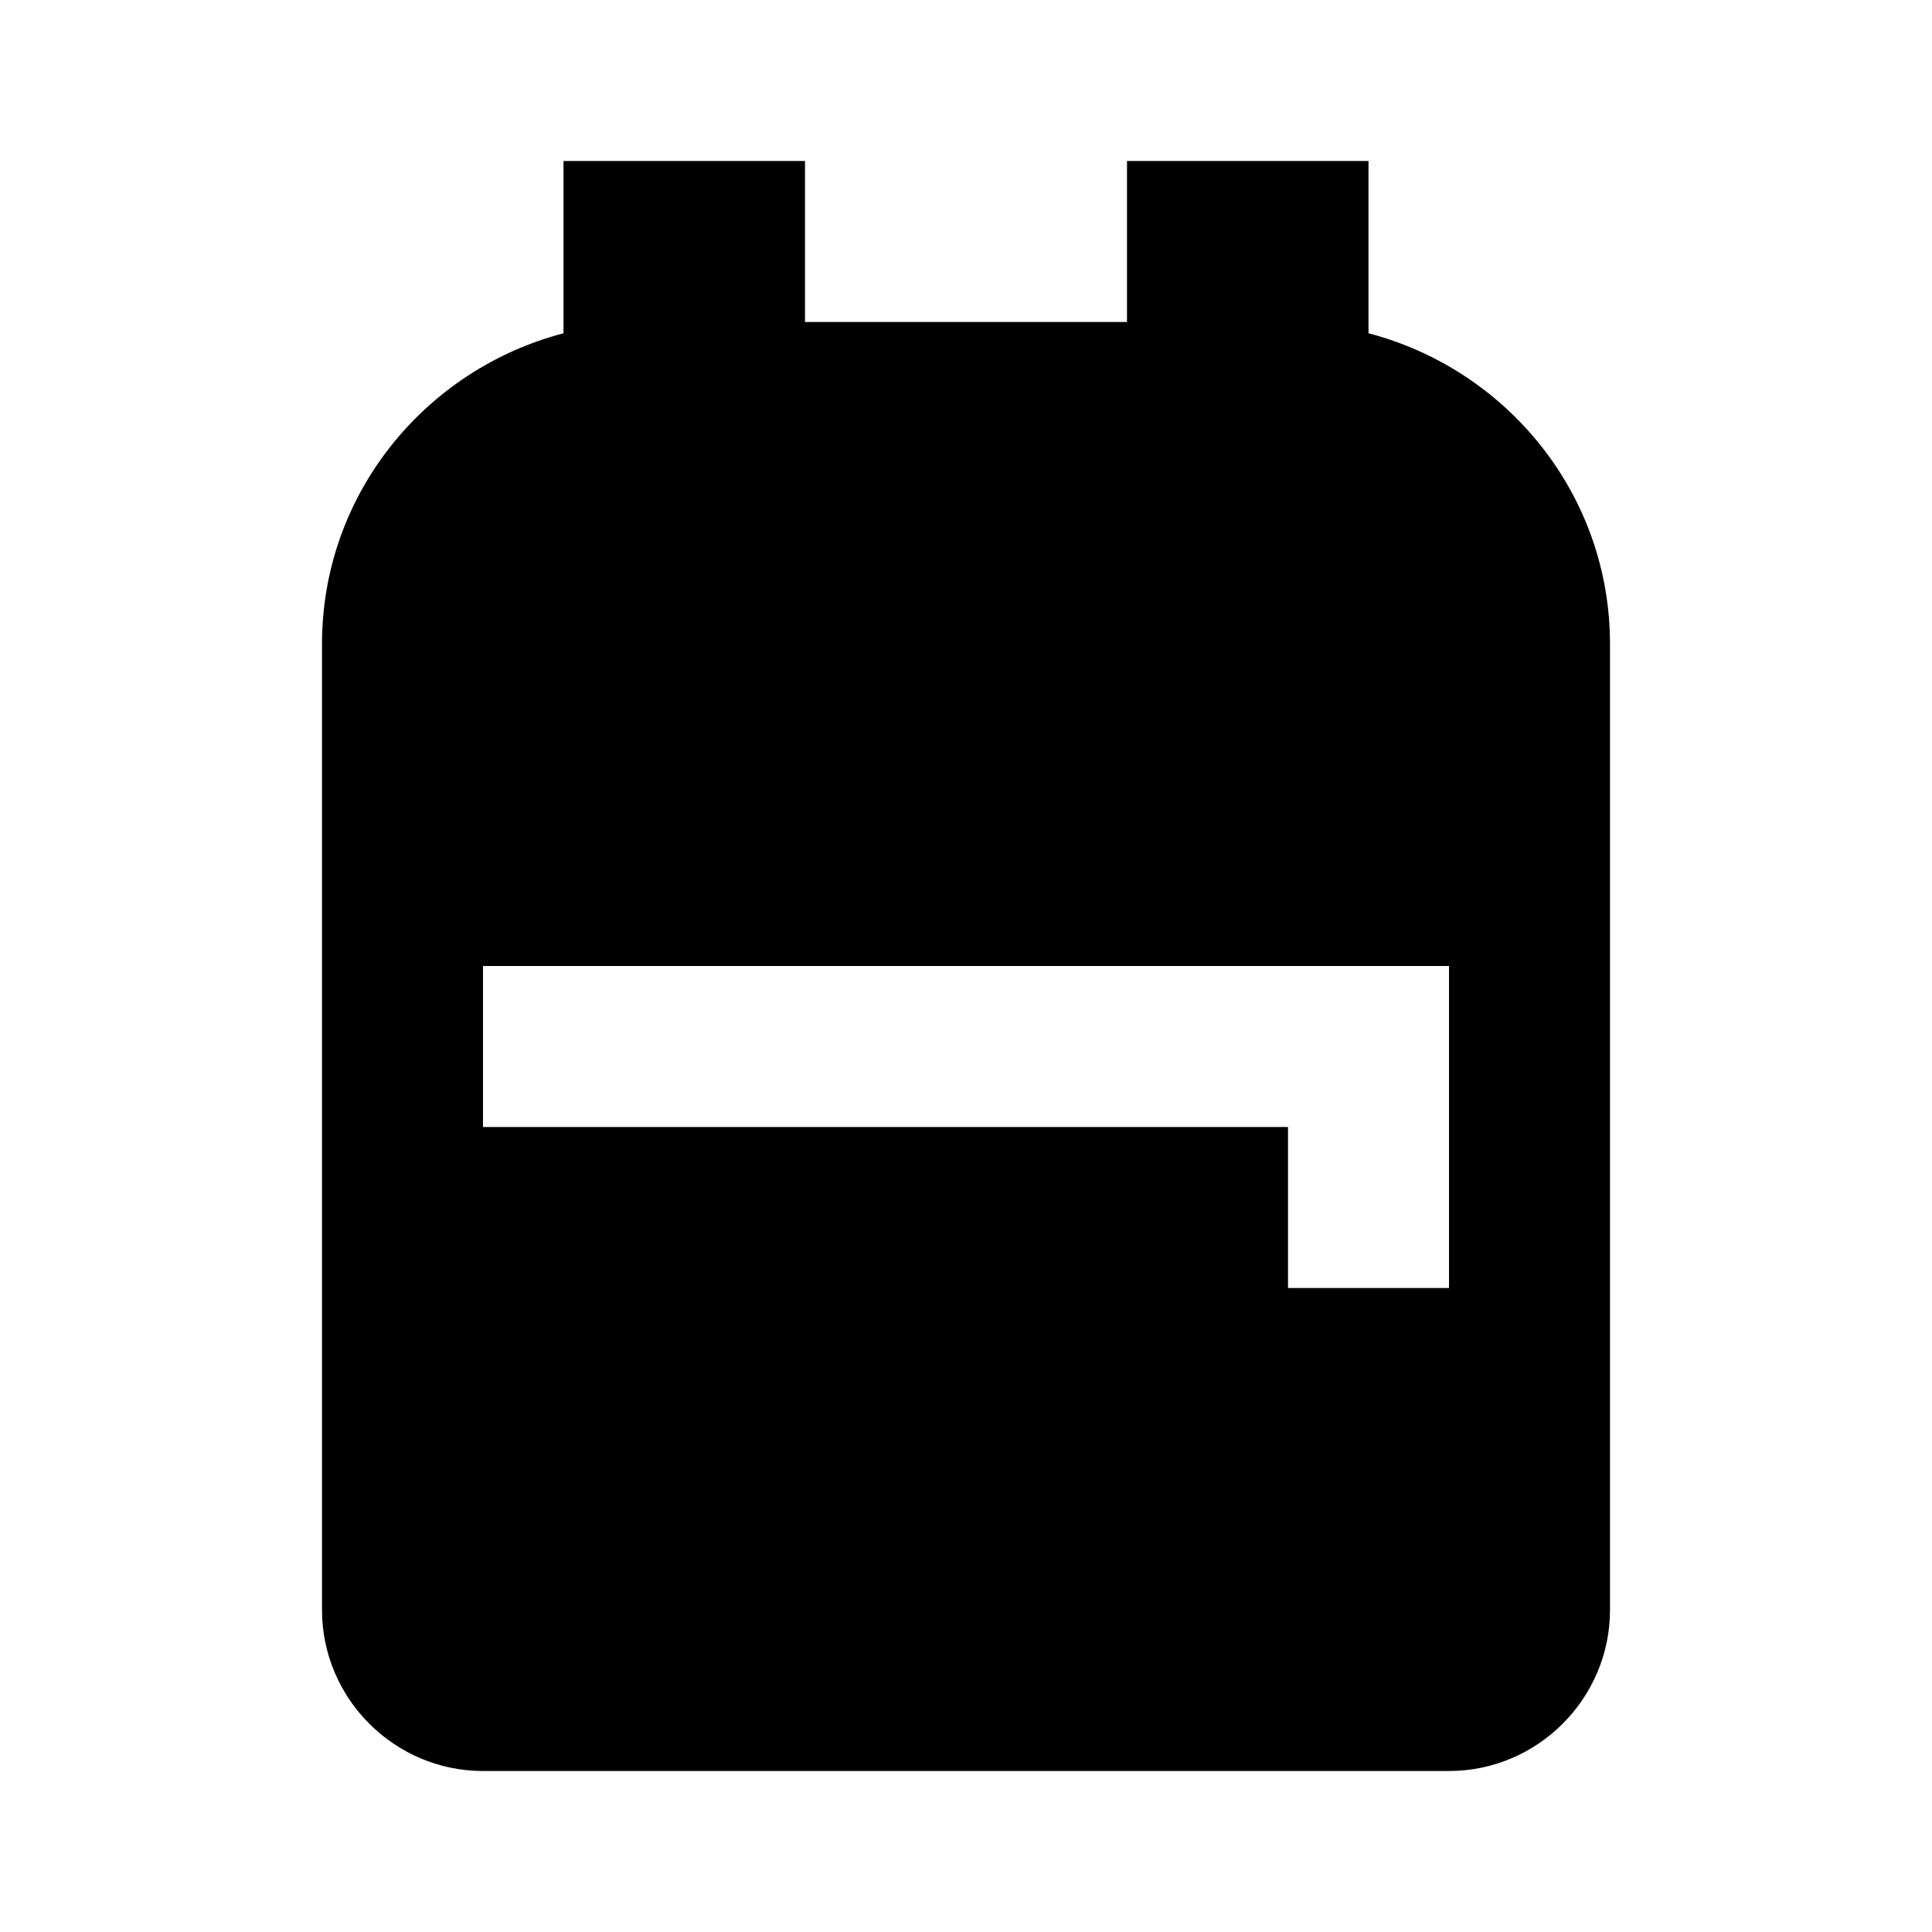
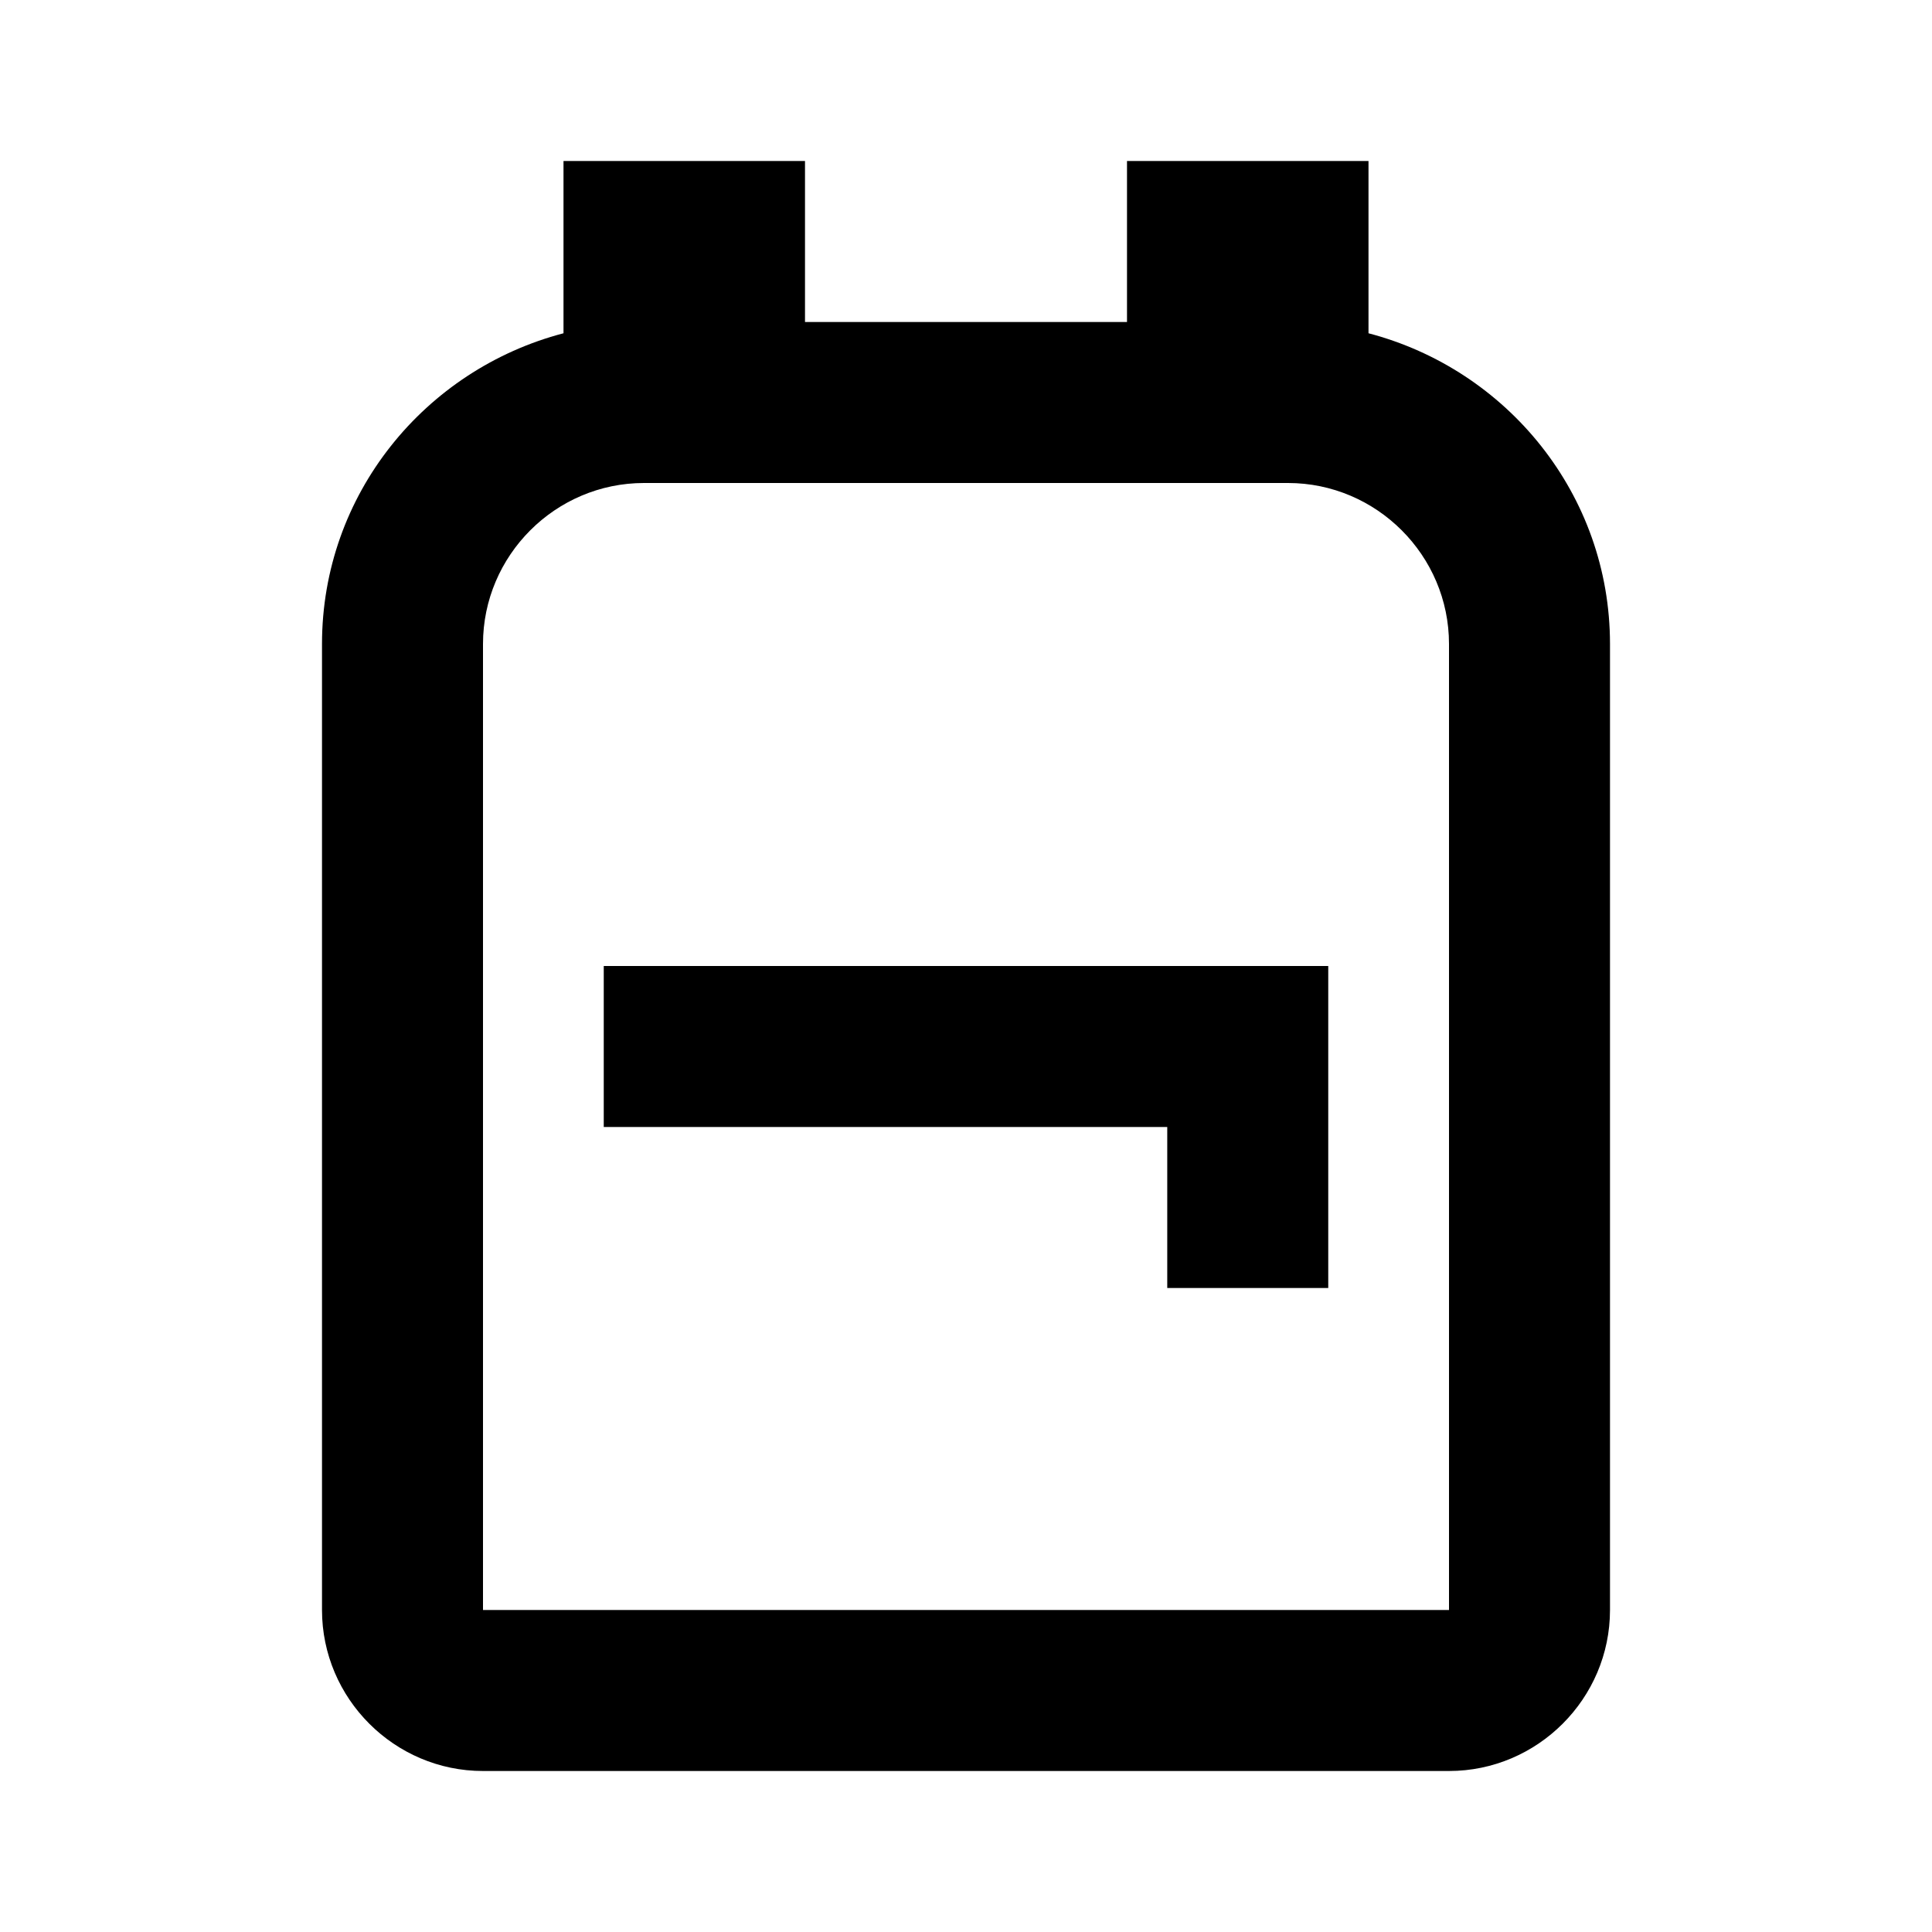
- <svg xmlns="http://www.w3.org/2000/svg" enable-background="new 0 0 24 24" height="24" viewBox="0 0 24 24" width="24">
-   <g>
-     <rect fill="none" height="24" width="24" y="0" />
-     <g>
-       <g>
-         <path d="M20,8v12c0,1.1-0.9,2-2,2H6c-1.1,0-2-0.9-2-2V8c0-1.86,1.28-3.41,3-3.86V2h3v2h4V2h3v2.14C18.72,4.59,20,6.14,20,8z M6,12v2h10v2h2v-4H6z" />
-       </g>
-     </g>
-   </g>
+ <svg xmlns="http://www.w3.org/2000/svg" width="24" height="24" viewBox="0 0 24 24">
+   <path d="M17 4.14V2h-3v2h-4V2H7v2.14c-1.72.45-3 2-3 3.86v12c0 1.1.9 2 2 2h12c1.1 0 2-.9 2-2V8c0-1.86-1.28-3.41-3-3.86zM18 20H6V8c0-1.1.9-2 2-2h8c1.1 0 2 .9 2 2v12zm-1.5-8v4h-2v-2h-7v-2h9z" />
</svg>
